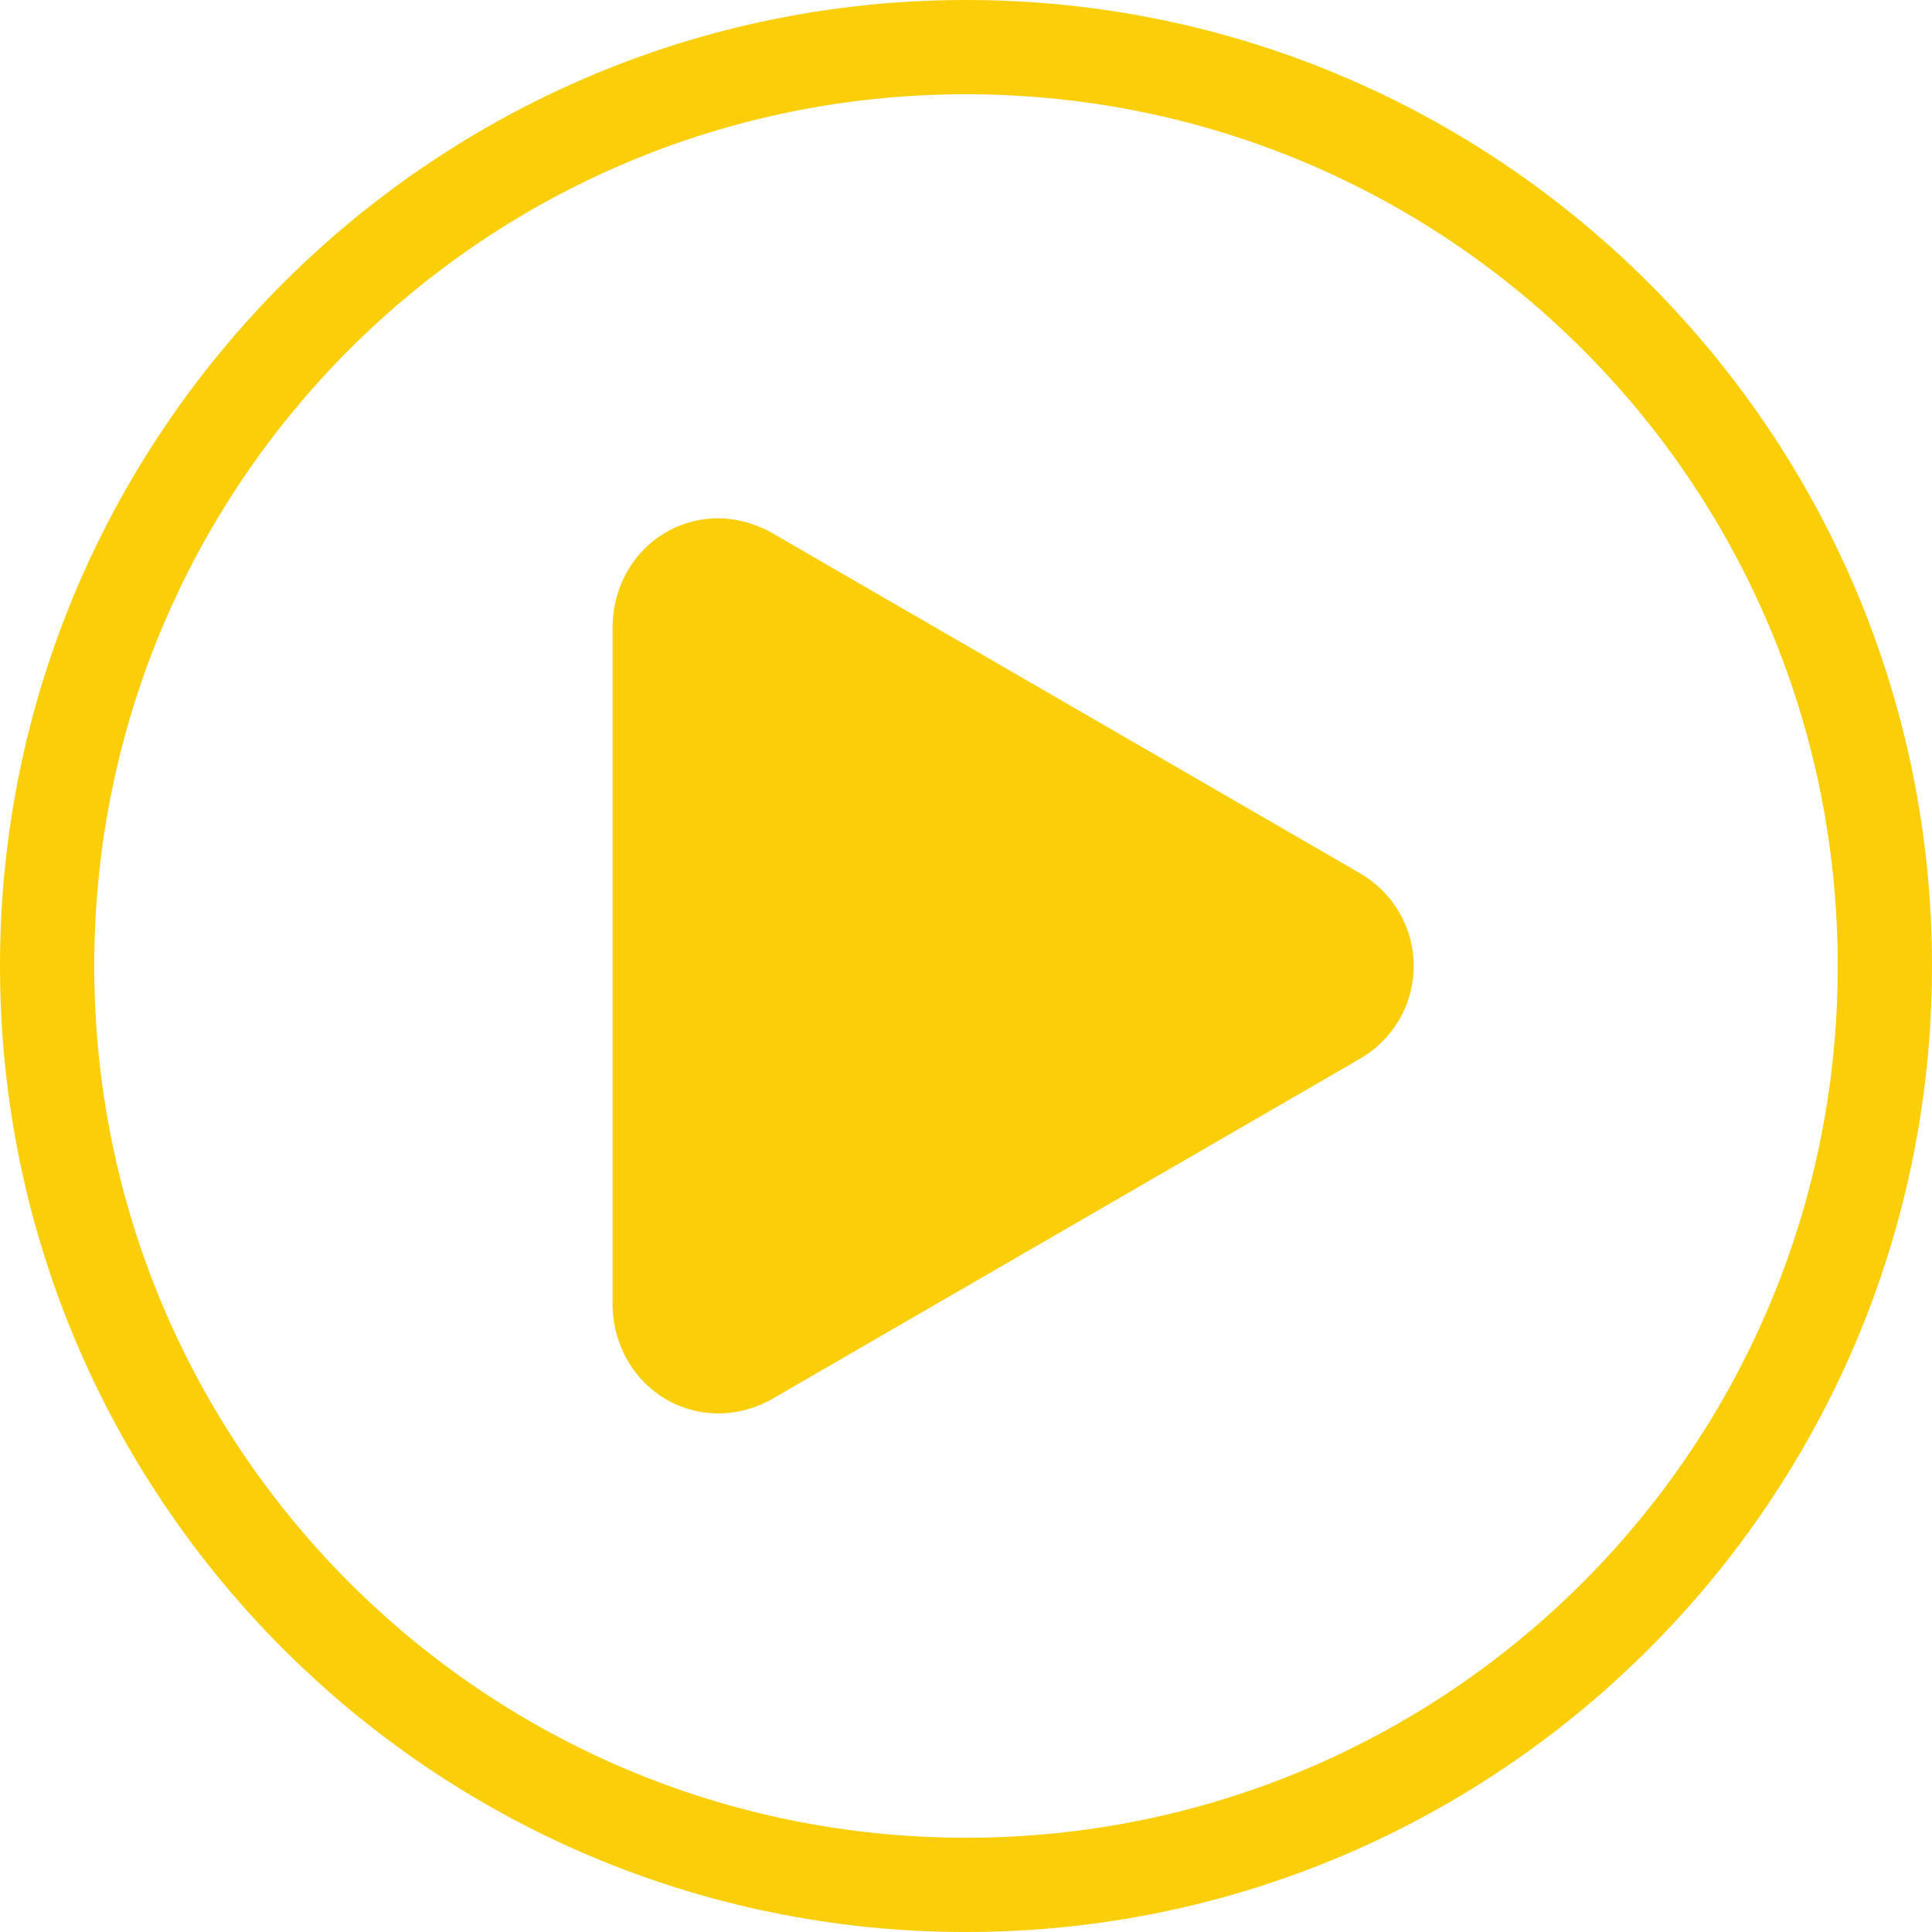
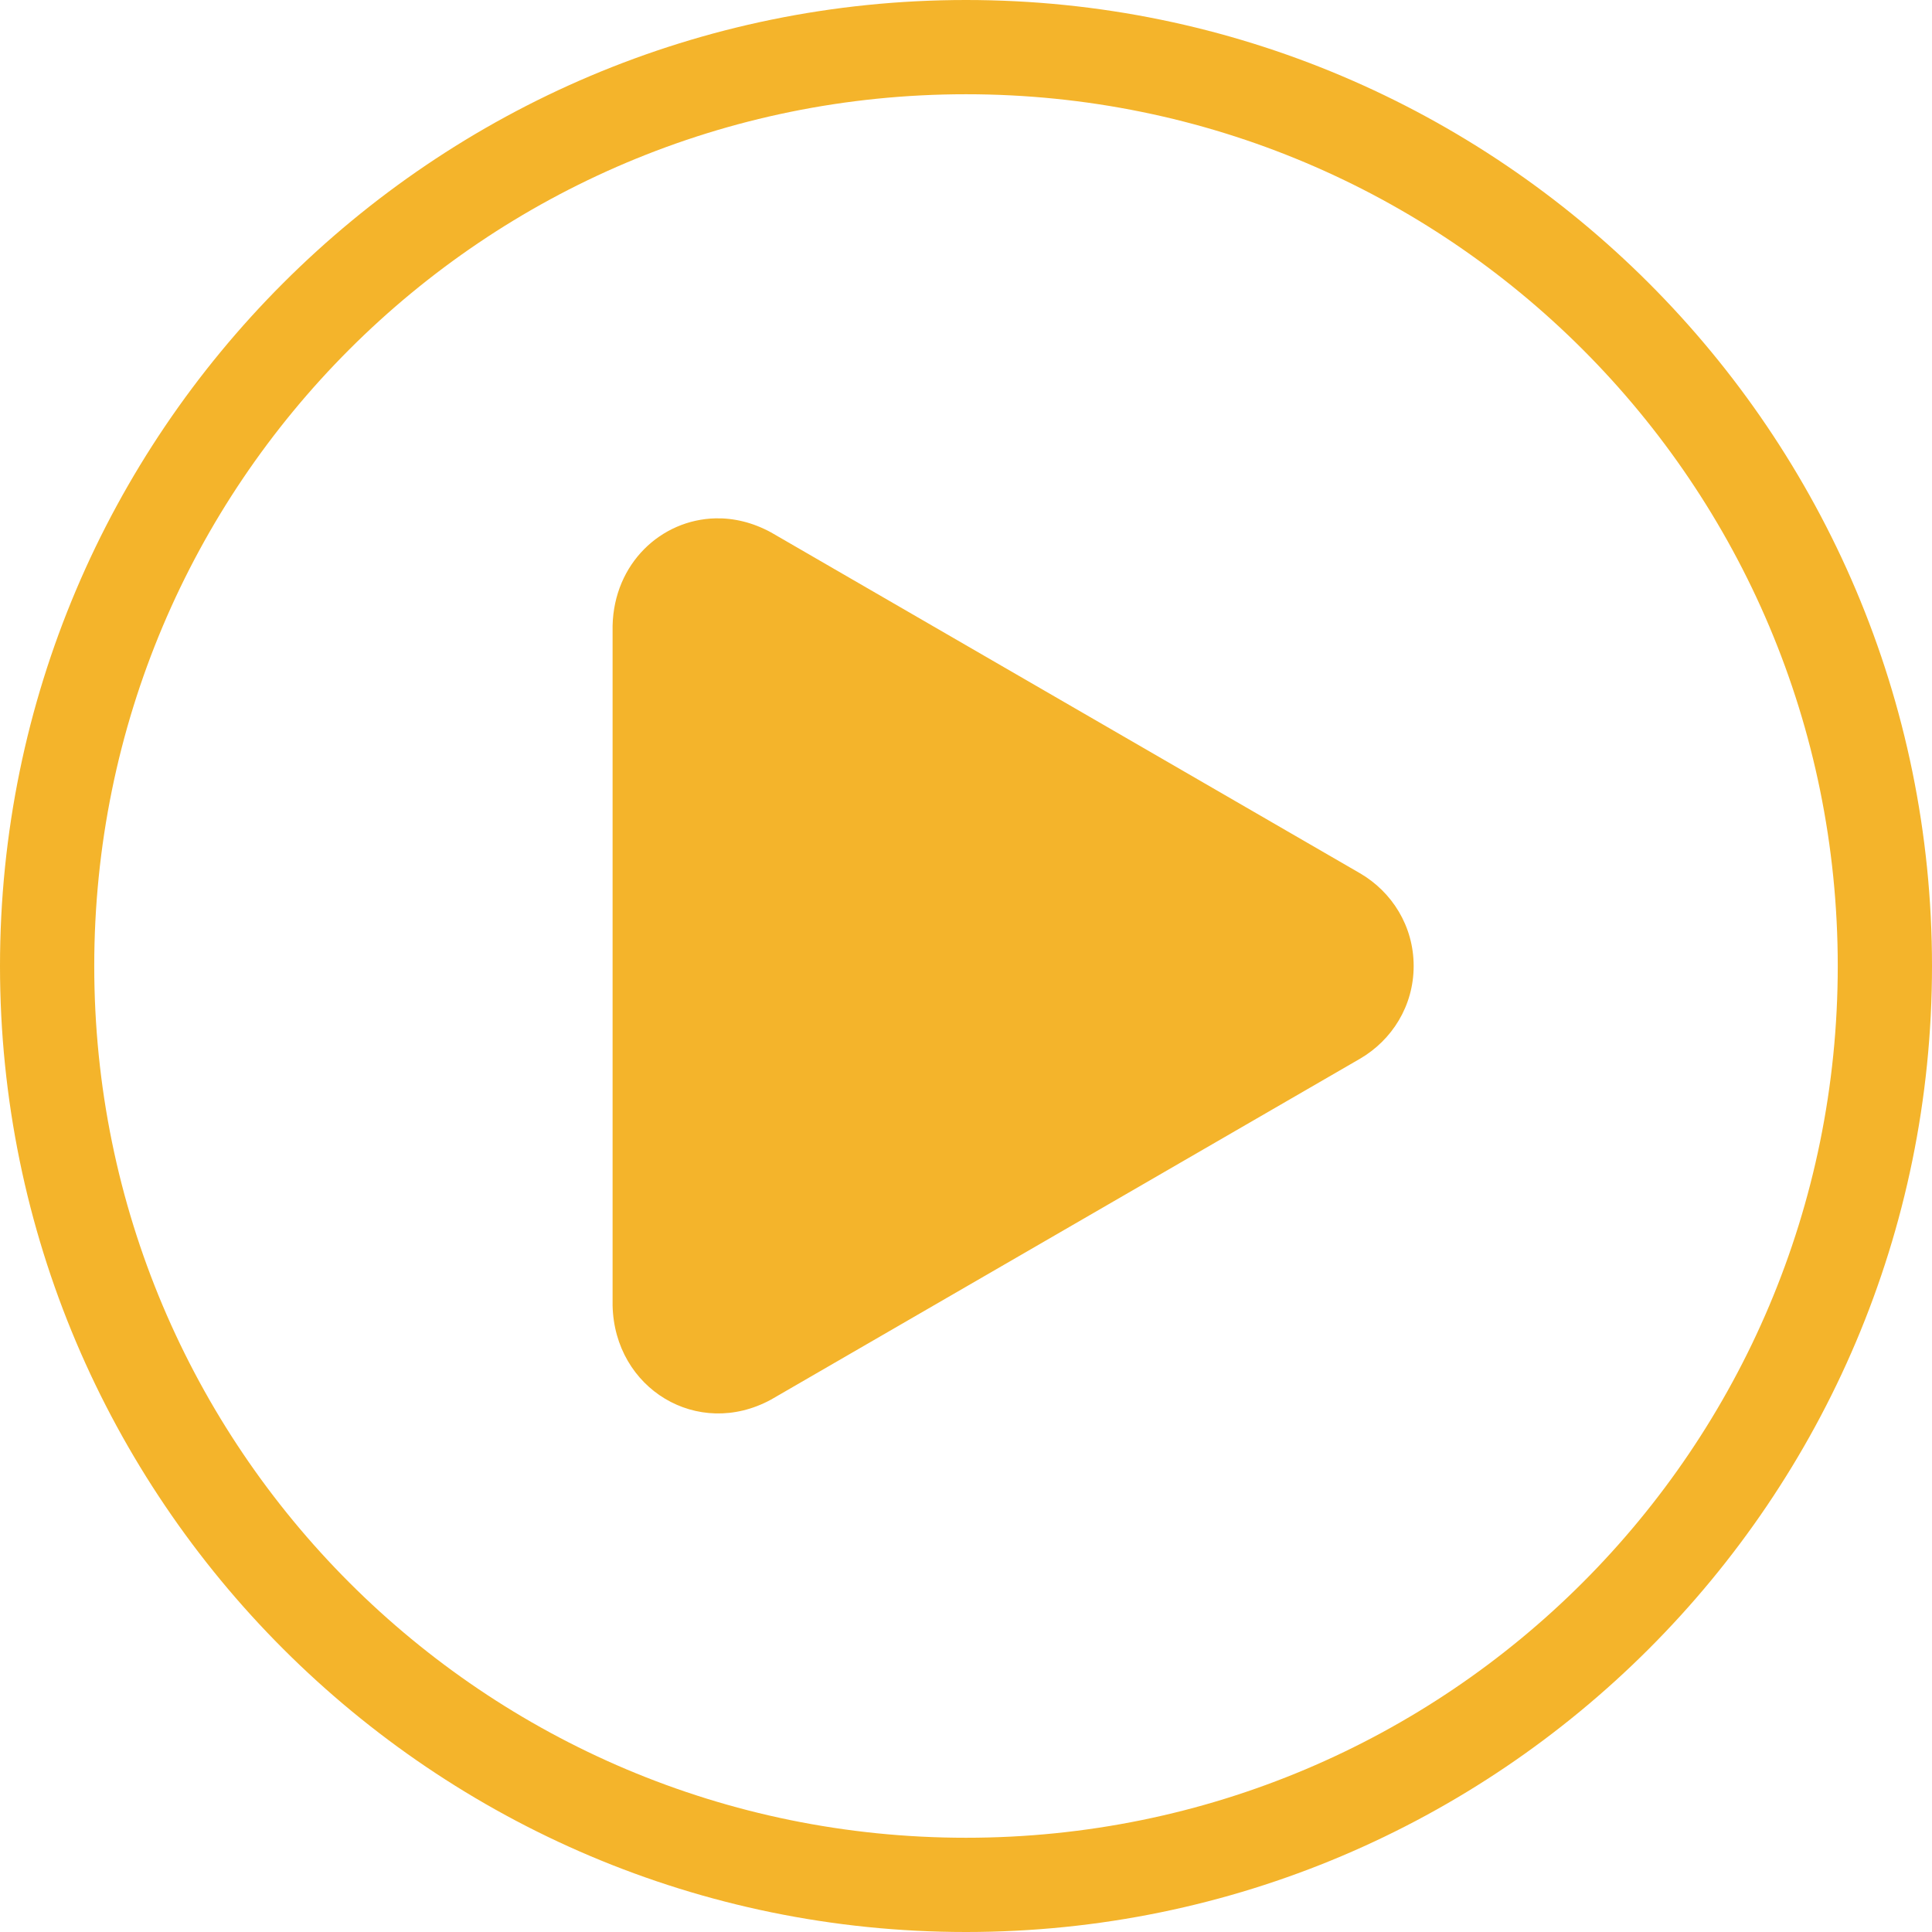
<svg xmlns="http://www.w3.org/2000/svg" width="82" height="82" viewBox="0 0 82 82" fill="none">
-   <path d="M41 0C18.379 0 0 18.379 0 41C0 63.621 18.379 82 41 82C63.621 82 82 63.621 82 41C82 18.379 63.621 0 41 0ZM41 4C61.457 4 78 20.543 78 41C78 61.457 61.457 78 41 78C20.543 78 4 61.457 4 41C4 20.543 20.543 4 41 4ZM30.375 22C28.062 22.051 26.059 23.91 26 26.562V55.407C26.078 58.946 29.613 61.09 32.719 59.407L57.719 44.938C59.078 44.148 60 42.695 60 41C60 39.305 59.078 37.852 57.719 37.062L32.719 22.593C31.942 22.172 31.145 21.984 30.375 22V22Z" fill="#FBCE0A" />
+   <path d="M41 0C18.379 0 0 18.379 0 41C0 63.621 18.379 82 41 82C63.621 82 82 63.621 82 41C82 18.379 63.621 0 41 0ZM41 4C61.457 4 78 20.543 78 41C78 61.457 61.457 78 41 78C20.543 78 4 61.457 4 41C4 20.543 20.543 4 41 4ZM30.375 22C28.062 22.051 26.059 23.91 26 26.562V55.407C26.078 58.946 29.613 61.09 32.719 59.407L57.719 44.938C59.078 44.148 60 42.695 60 41C60 39.305 59.078 37.852 57.719 37.062L32.719 22.593C31.942 22.172 31.145 21.984 30.375 22V22Z" fill="#f4b42b" />
</svg>
